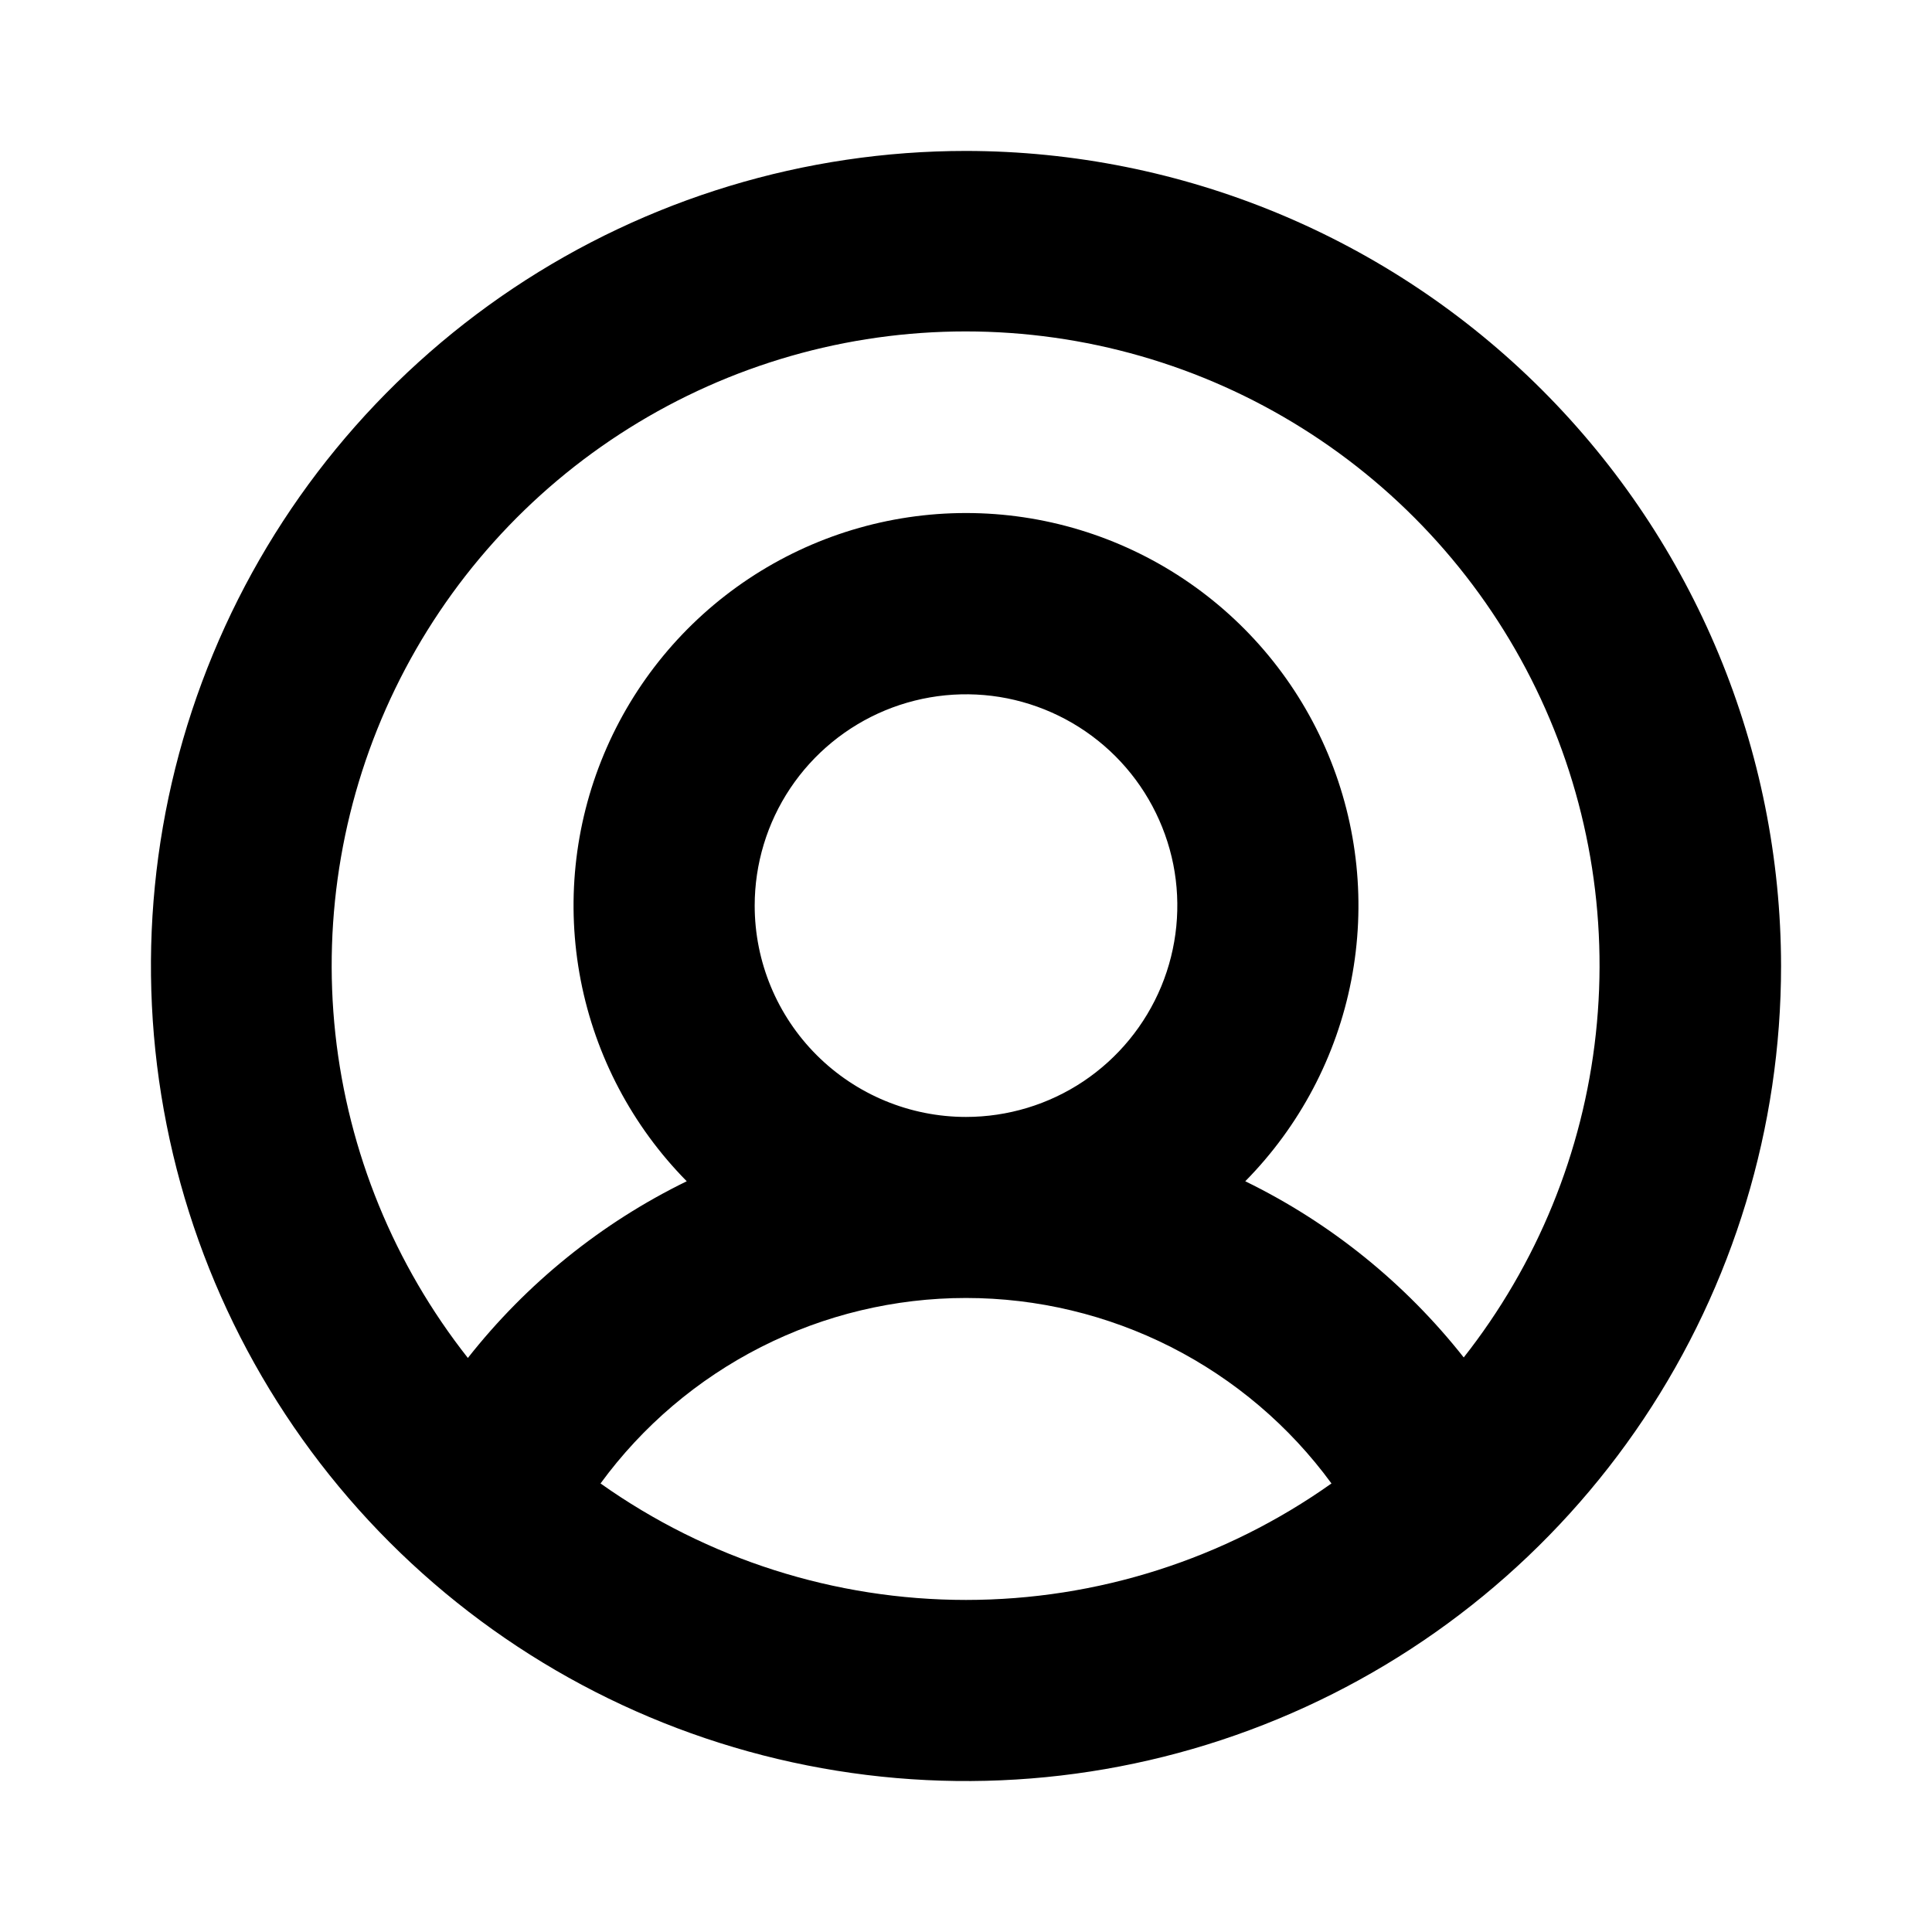
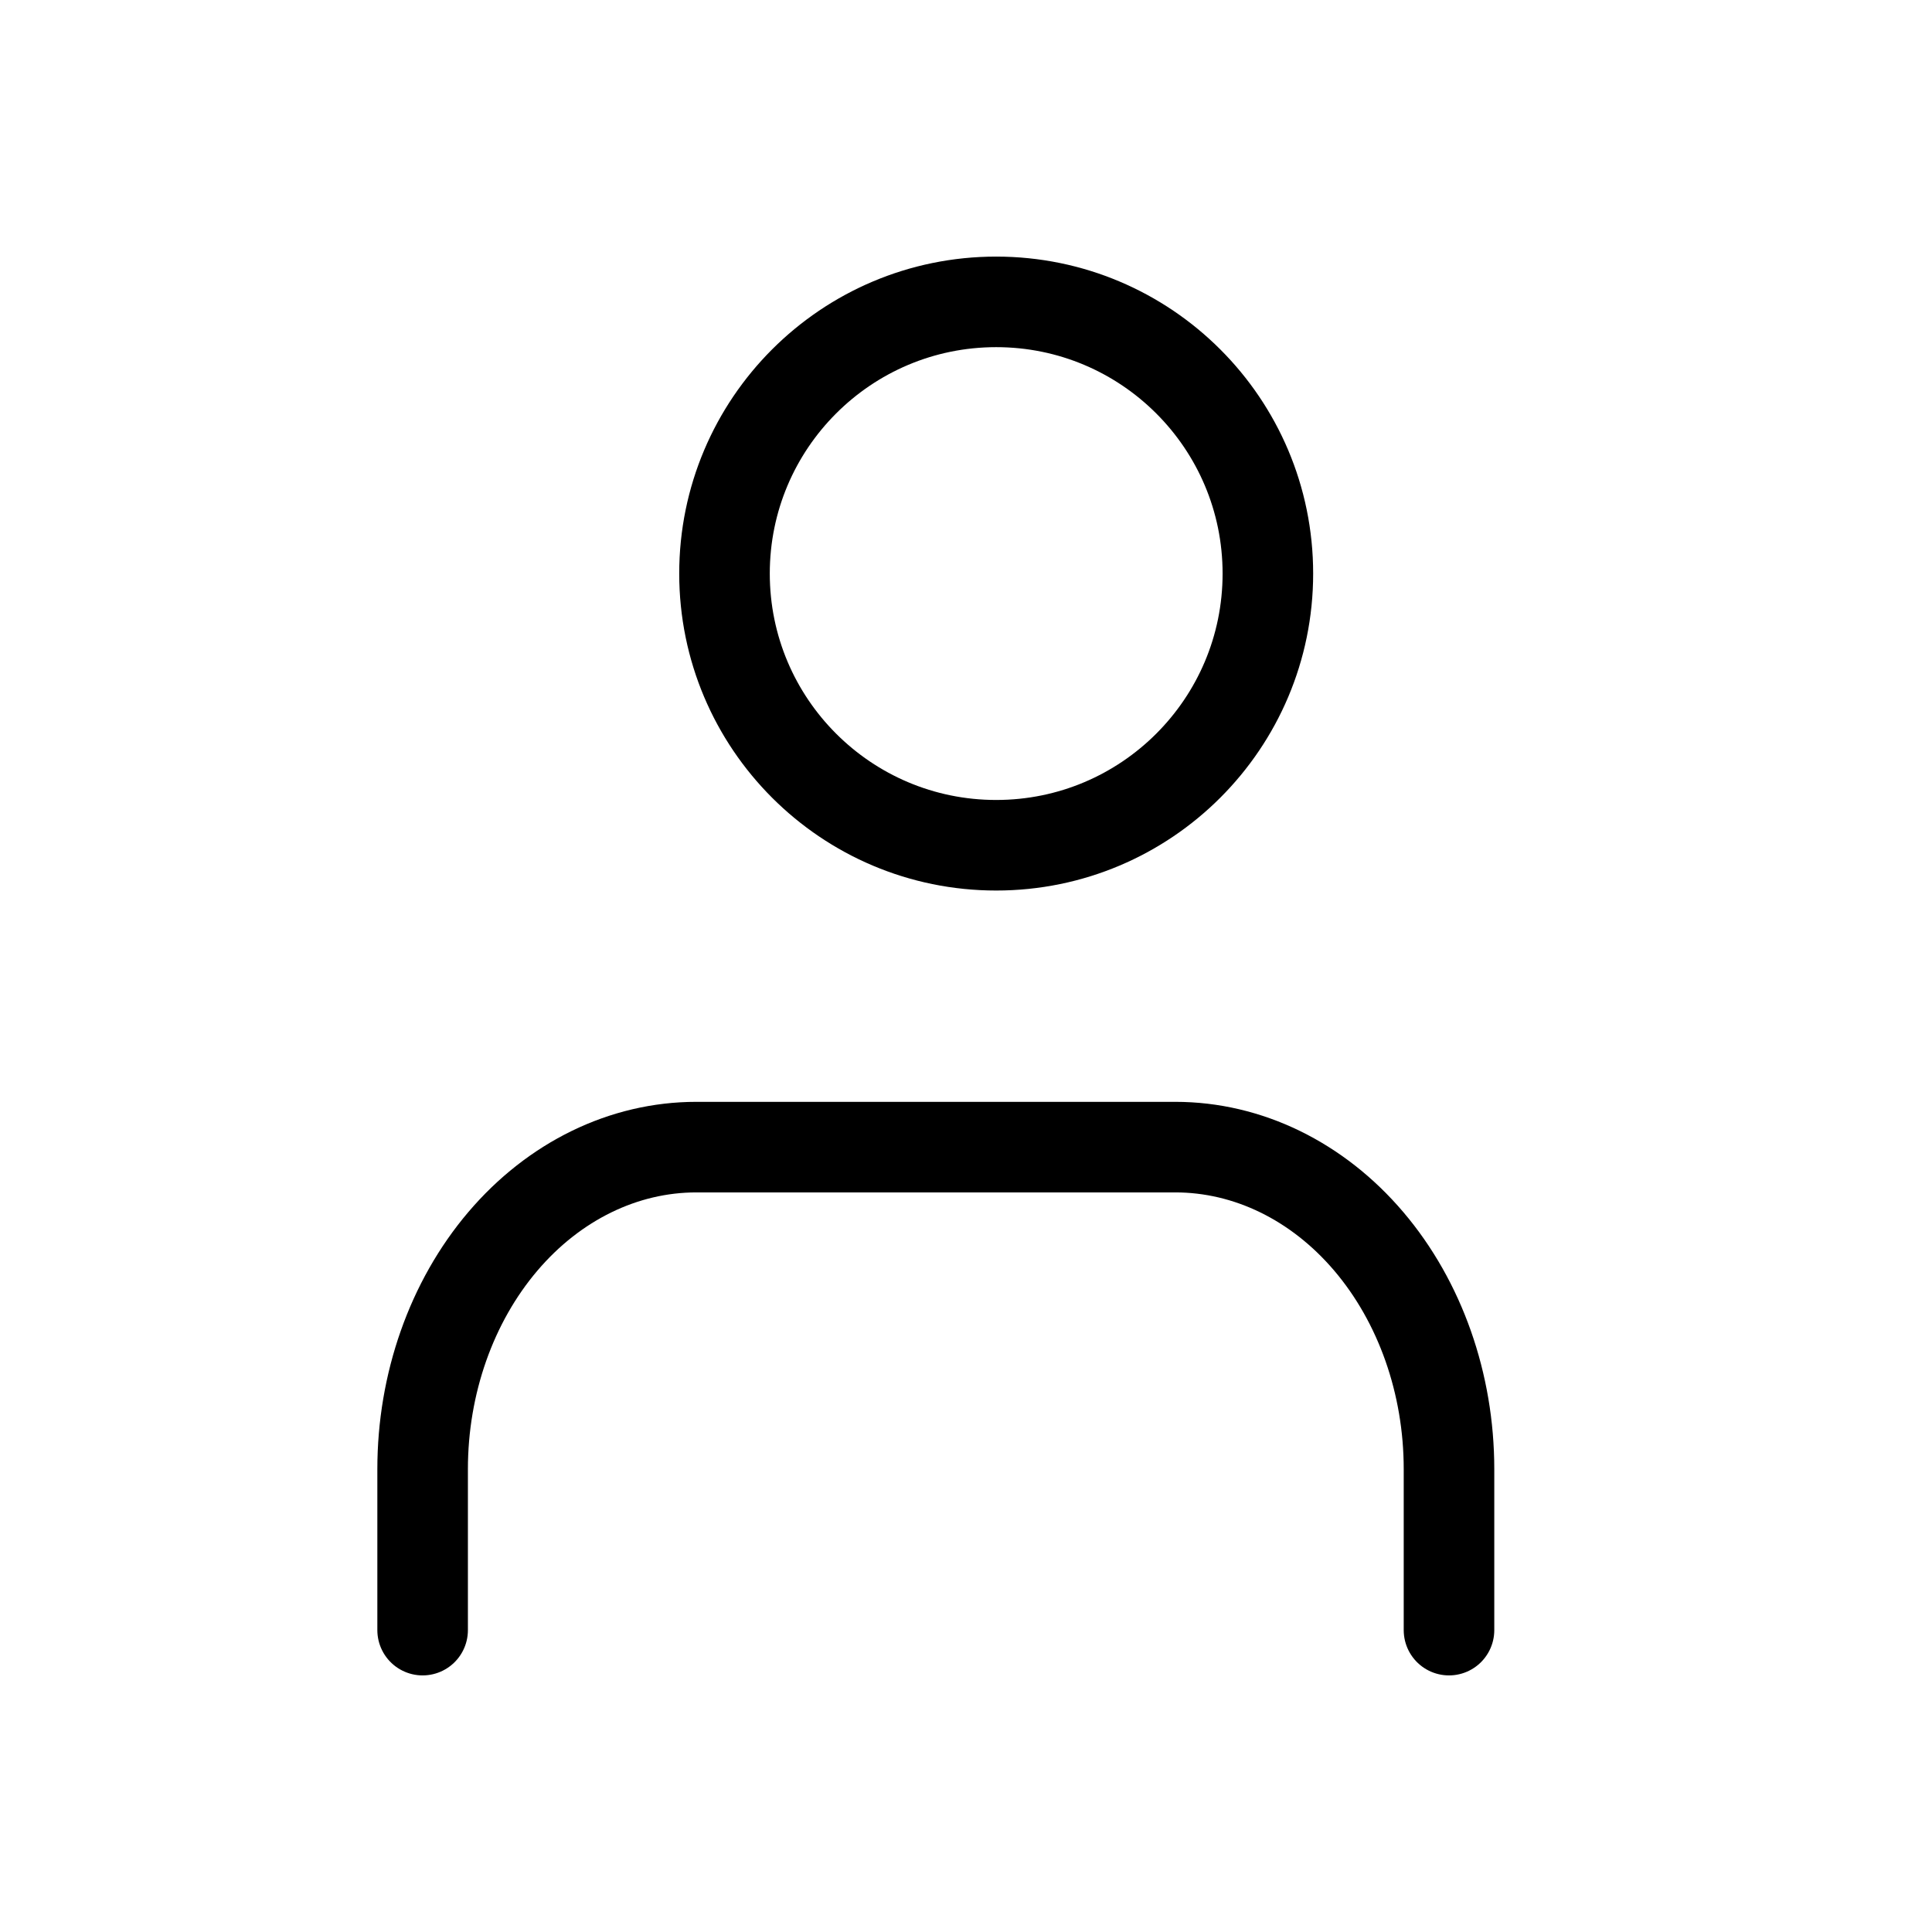
- <svg xmlns="http://www.w3.org/2000/svg" width="24" height="24" viewBox="0 0 24 24" fill="none">
-   <path d="M12 1.875C9.997 1.875 8.04 2.469 6.375 3.581C4.71 4.694 3.412 6.275 2.646 8.125C1.879 9.975 1.679 12.011 2.07 13.975C2.46 15.939 3.425 17.744 4.841 19.16C6.257 20.576 8.061 21.54 10.025 21.93C11.989 22.321 14.025 22.121 15.875 21.354C17.725 20.588 19.306 19.29 20.419 17.625C21.531 15.96 22.125 14.002 22.125 12C22.122 9.316 21.054 6.742 19.156 4.844C17.258 2.946 14.684 1.878 12 1.875ZM7.46 18.428C7.982 17.714 8.665 17.134 9.454 16.733C10.243 16.333 11.115 16.124 12 16.124C12.885 16.124 13.757 16.333 14.546 16.733C15.335 17.134 16.018 17.714 16.54 18.428C15.213 19.369 13.627 19.875 12 19.875C10.373 19.875 8.787 19.369 7.46 18.428ZM9.375 11.25C9.375 10.731 9.529 10.223 9.817 9.792C10.106 9.36 10.516 9.024 10.995 8.825C11.475 8.626 12.003 8.574 12.512 8.675C13.021 8.777 13.489 9.027 13.856 9.394C14.223 9.761 14.473 10.229 14.575 10.738C14.676 11.247 14.624 11.775 14.425 12.255C14.226 12.734 13.89 13.144 13.458 13.433C13.027 13.721 12.519 13.875 12 13.875C11.304 13.875 10.636 13.598 10.144 13.106C9.652 12.614 9.375 11.946 9.375 11.25ZM18.188 16.869C17.458 15.942 16.529 15.191 15.469 14.674C16.144 13.99 16.603 13.121 16.786 12.177C16.969 11.233 16.869 10.256 16.498 9.369C16.127 8.481 15.502 7.724 14.702 7.191C13.902 6.658 12.962 6.373 12 6.373C11.038 6.373 10.098 6.658 9.298 7.191C8.498 7.724 7.873 8.481 7.502 9.369C7.131 10.256 7.031 11.233 7.214 12.177C7.397 13.121 7.856 13.99 8.531 14.674C7.471 15.191 6.542 15.942 5.812 16.869C4.897 15.708 4.326 14.313 4.166 12.843C4.007 11.373 4.264 9.887 4.909 8.556C5.554 7.226 6.561 6.104 7.814 5.319C9.068 4.533 10.517 4.117 11.995 4.117C13.474 4.117 14.923 4.533 16.176 5.319C17.429 6.104 18.436 7.226 19.081 8.556C19.727 9.887 19.984 11.373 19.824 12.843C19.665 14.313 19.094 15.708 18.178 16.869H18.188Z" fill="black" />
+ <svg xmlns="http://www.w3.org/2000/svg" width="32" height="32" viewBox="0 0 32 32" fill="none">
+   <path d="M24 27V24.333C24 22.919 23.522 21.562 22.672 20.562C21.822 19.562 20.669 19 19.467 19H11.533C10.331 19 9.178 19.562 8.328 20.562C7.478 21.562 7 22.919 7 24.333V27" stroke="black" stroke-width="1.5" stroke-linecap="round" stroke-linejoin="round" />
+   <path d="M16.5 14C18.985 14 21 11.985 21 9.5C21 7.015 18.985 5 16.5 5C14.015 5 12 7.015 12 9.5C12 11.985 14.015 14 16.5 14Z" stroke="black" stroke-width="1.5" stroke-linecap="round" stroke-linejoin="round" />
</svg>
